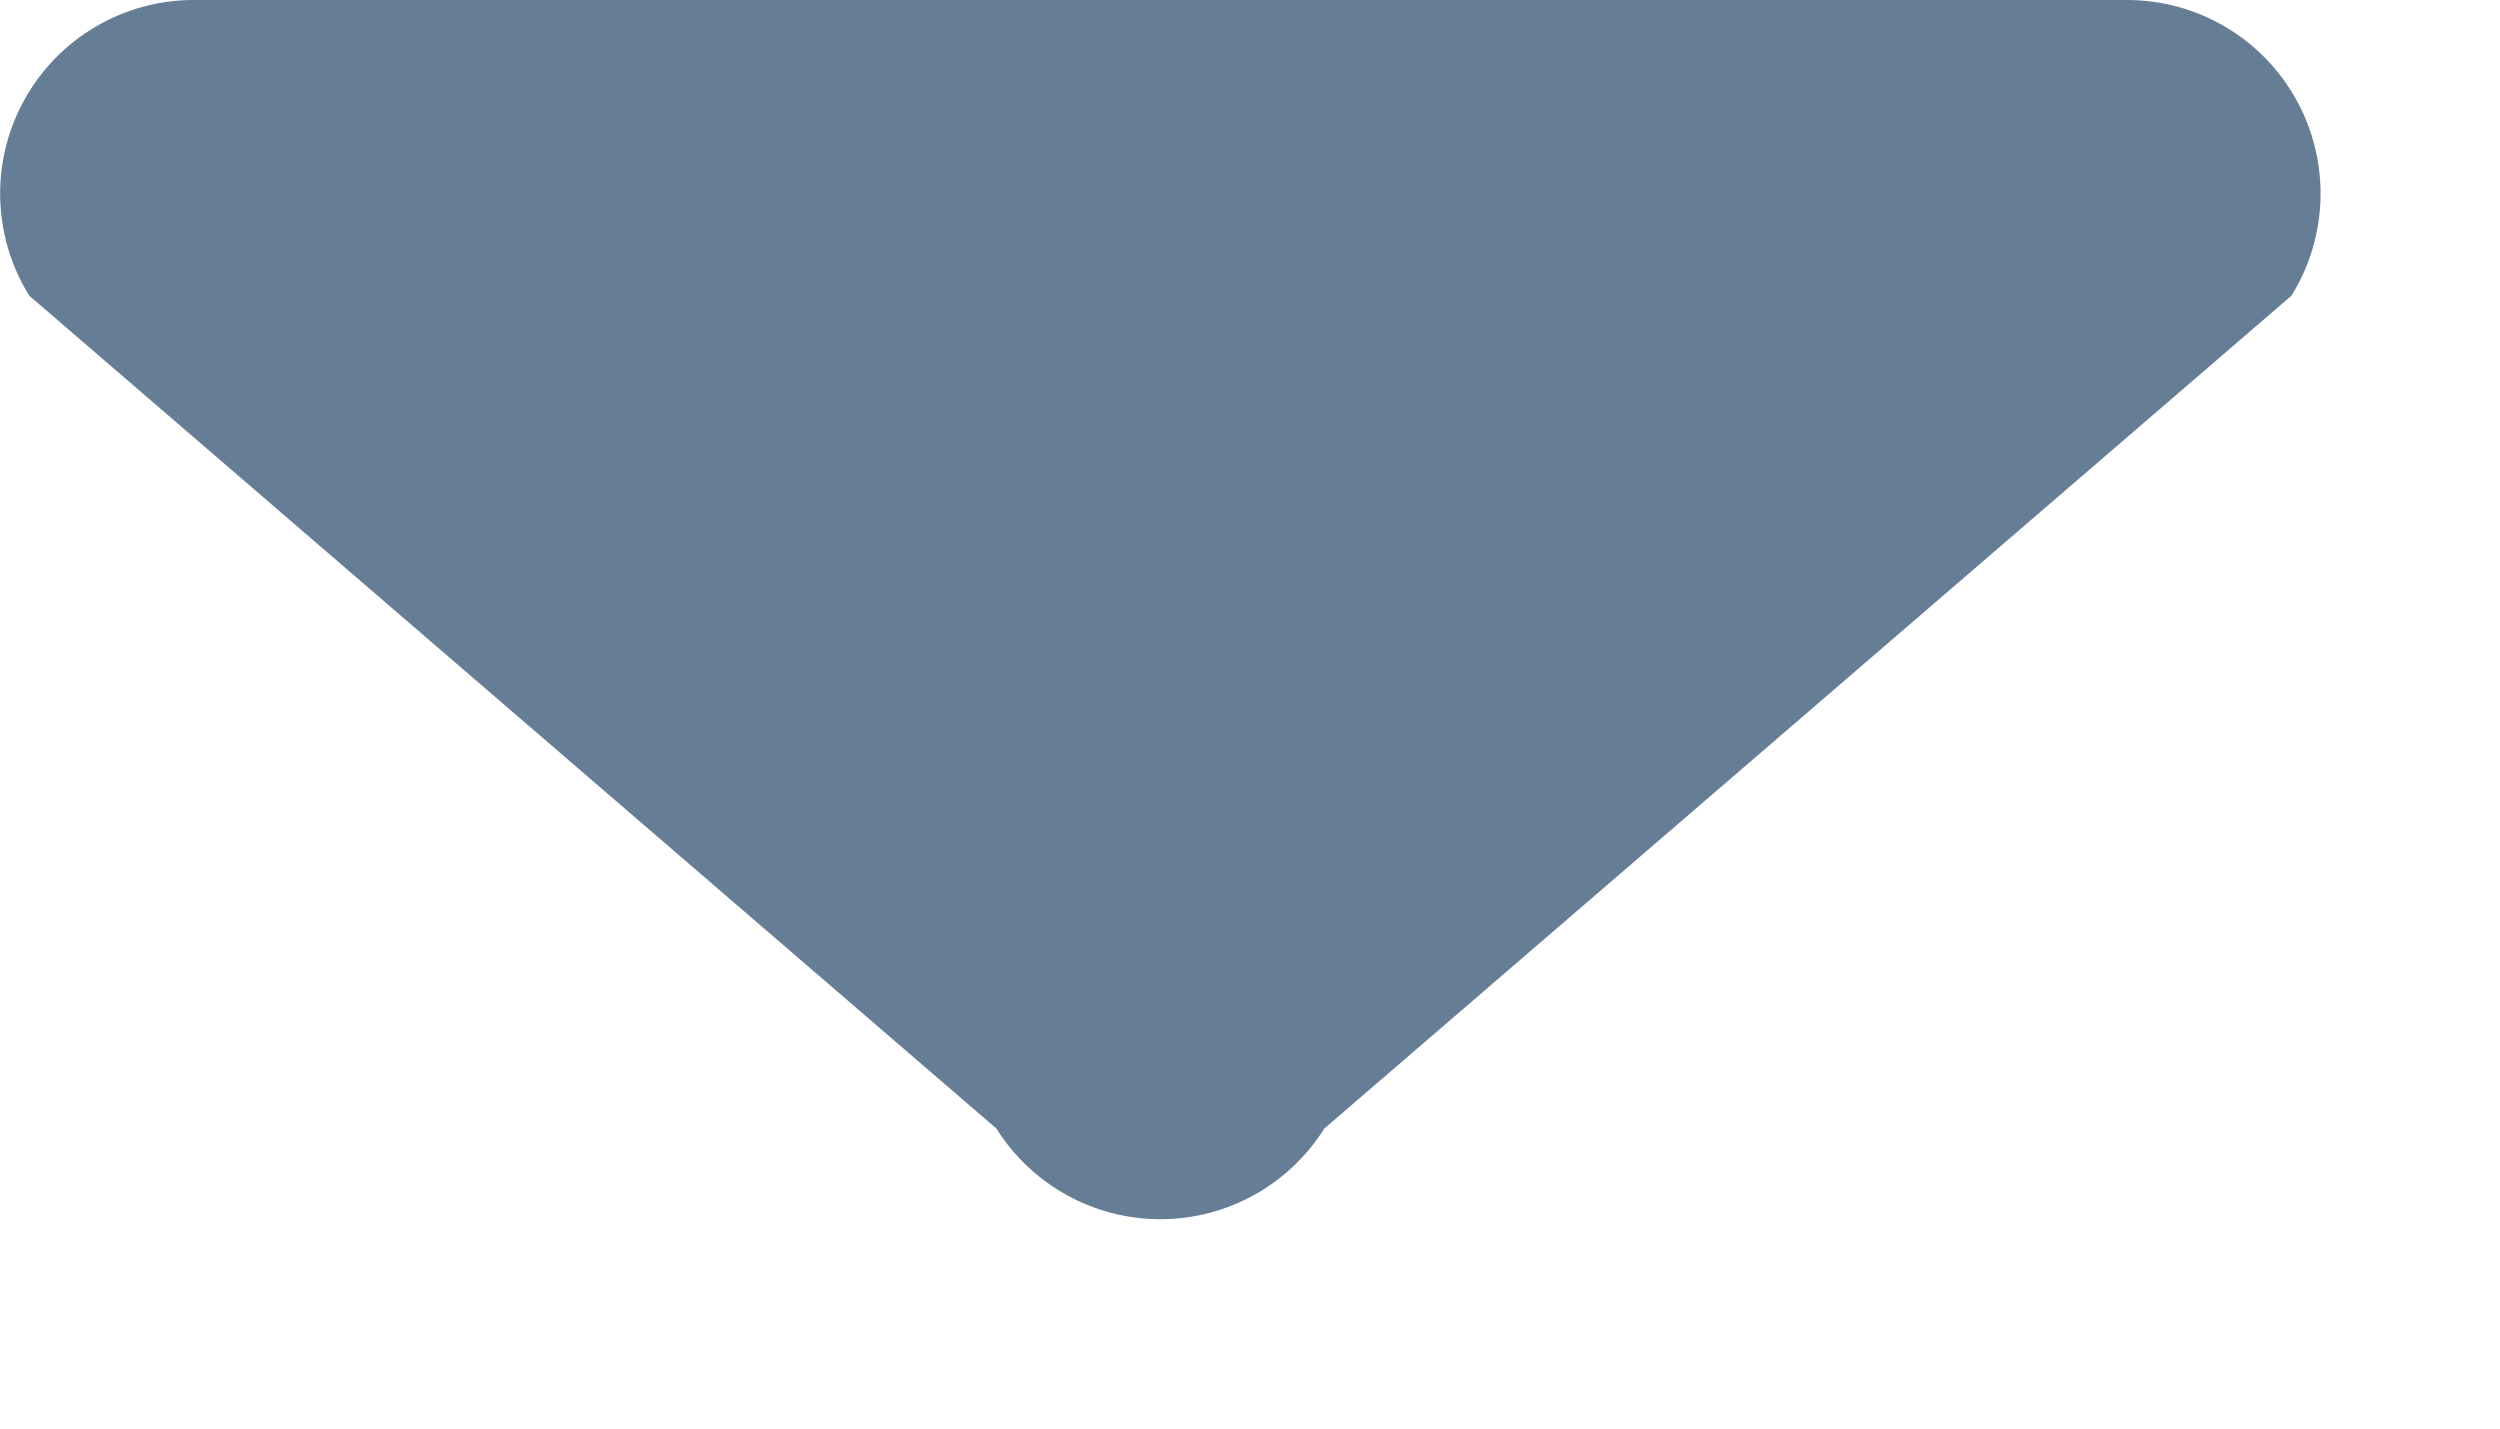
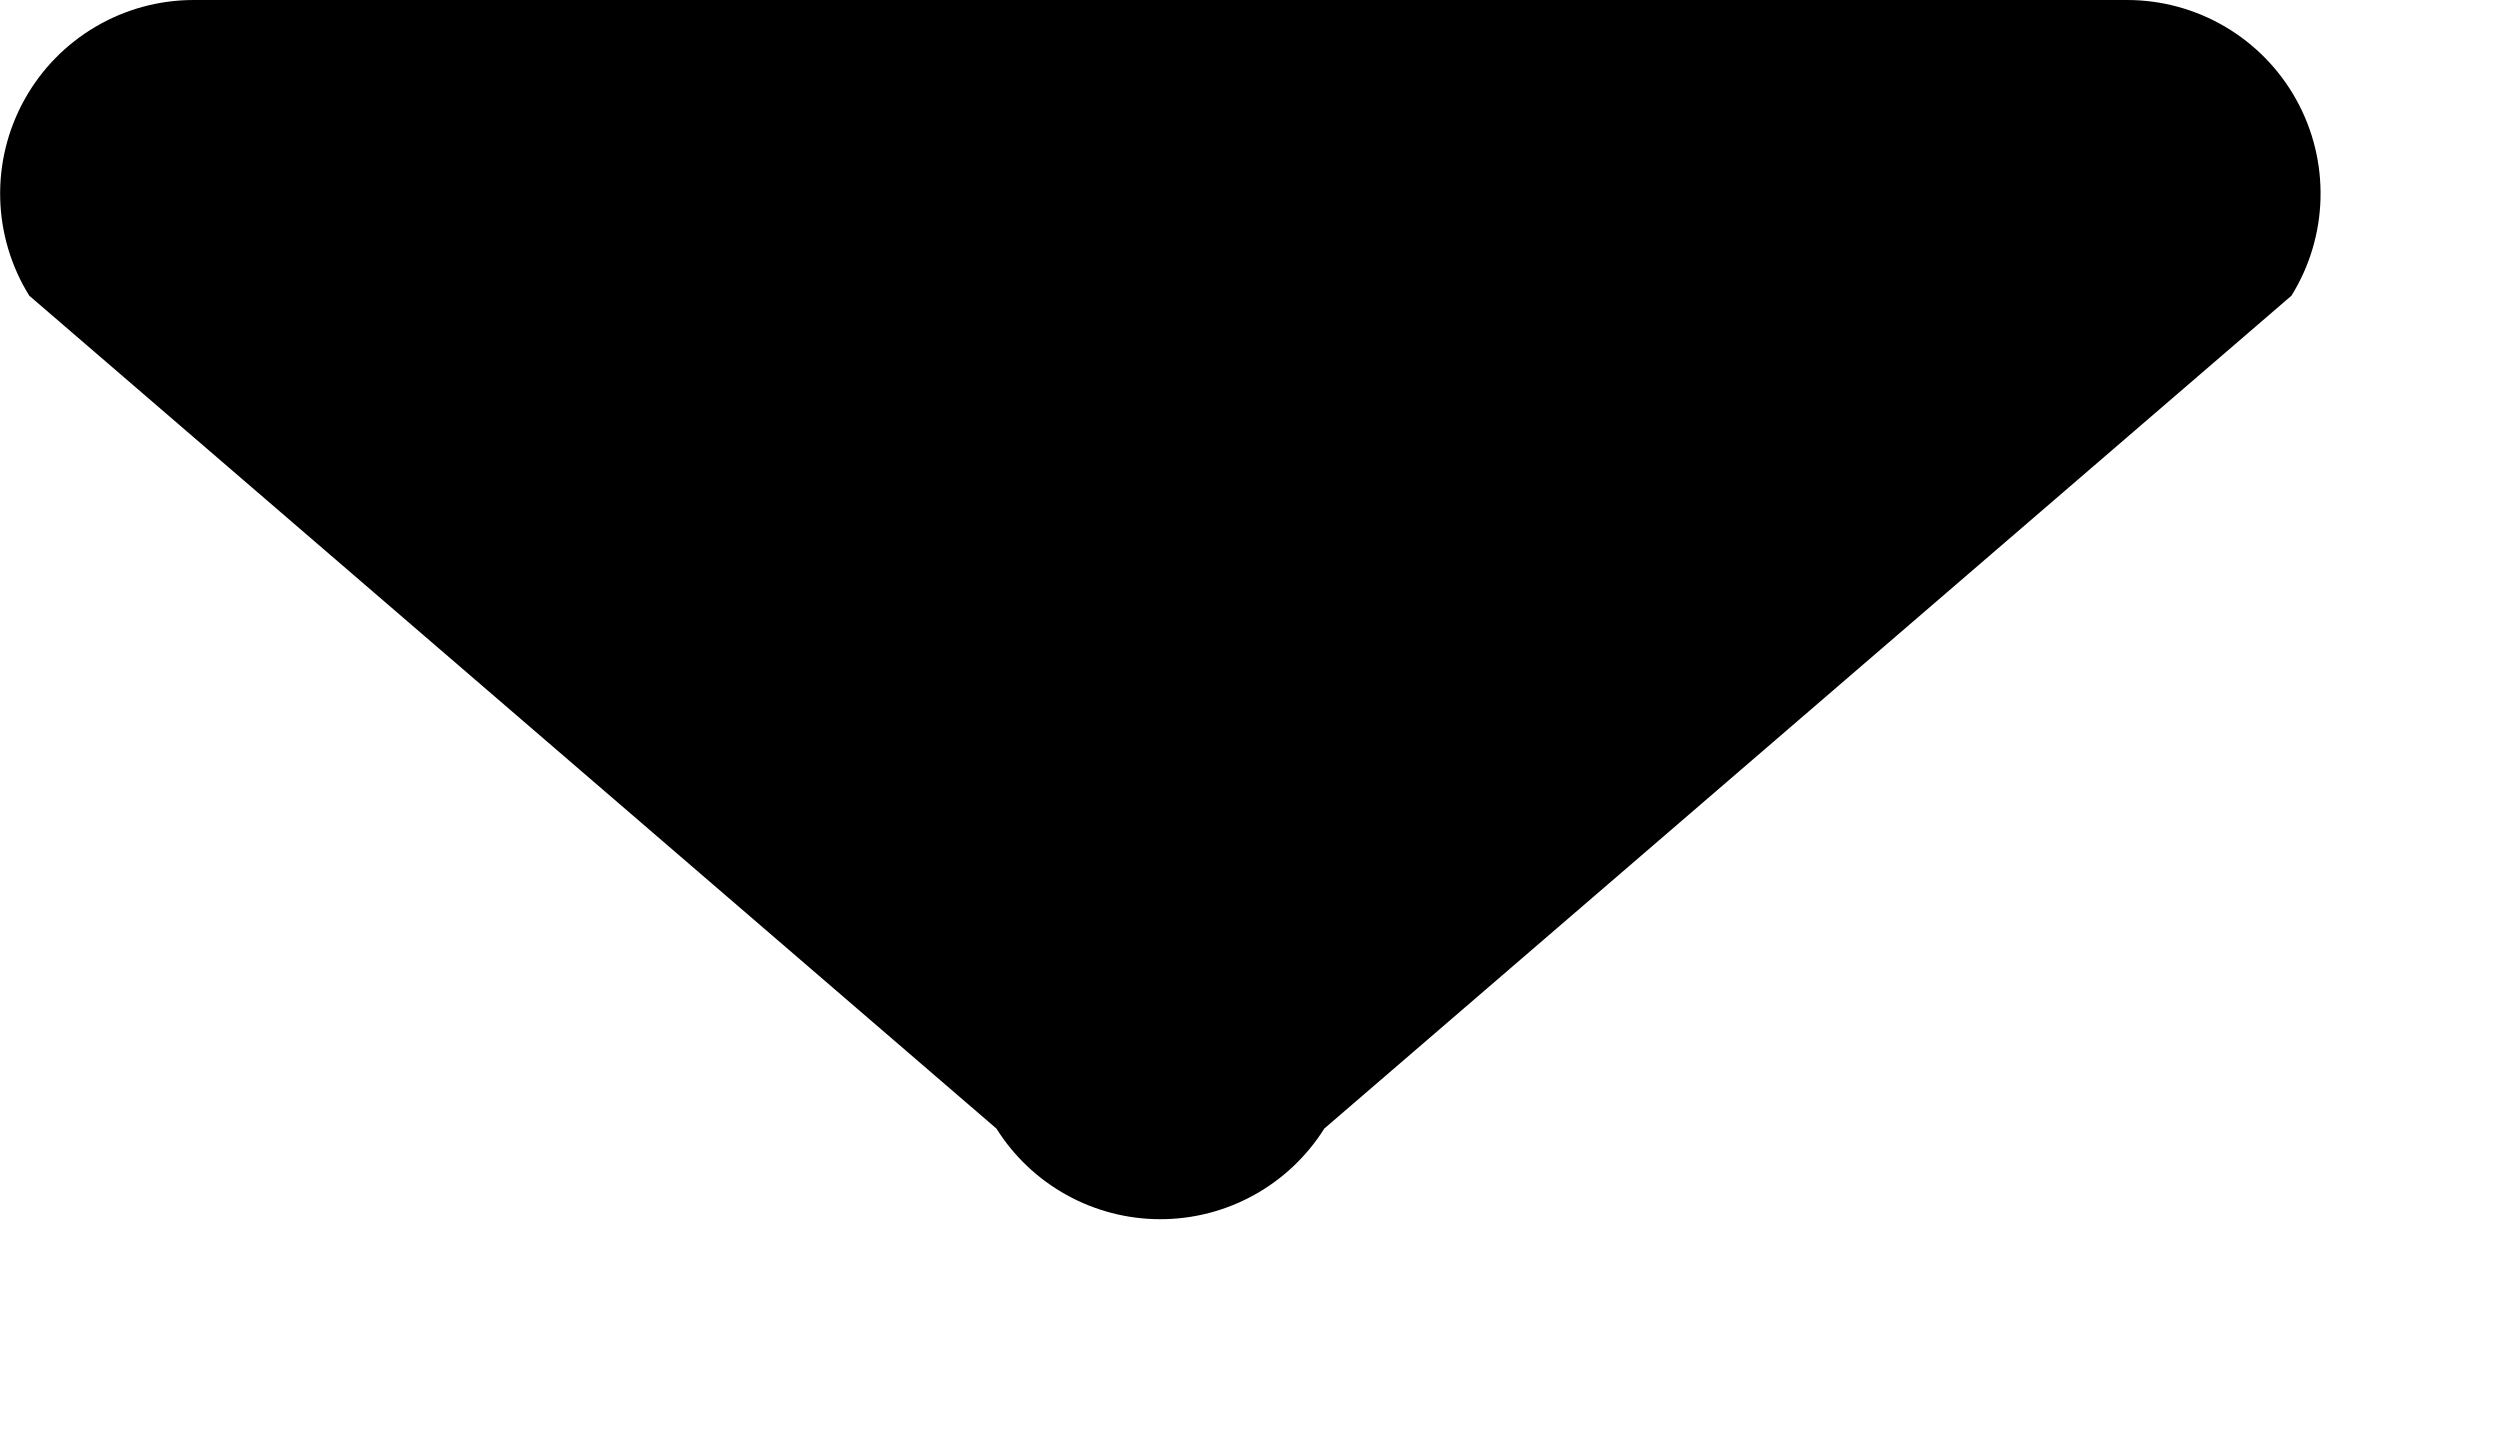
<svg xmlns="http://www.w3.org/2000/svg" width="7" height="4" viewBox="0 0 7 4">
-   <g>
-     <g transform="rotate(-360 3.5 2)">
-       <path fill="#657d95" d="M5.957 0H.542a.542.542 0 0 0-.46.828L2.79 3.16a.542.542 0 0 0 .918 0L6.416.828A.542.542 0 0 0 5.956 0z" />
-     </g>
-   </g>
+   <path fill="currentColor" d="M5.957 0H.542a.542.542 0 0 0-.46.828L2.79 3.16a.542.542 0 0 0 .918 0L6.416.828A.542.542 0 0 0 5.956 0z" />
</svg>
